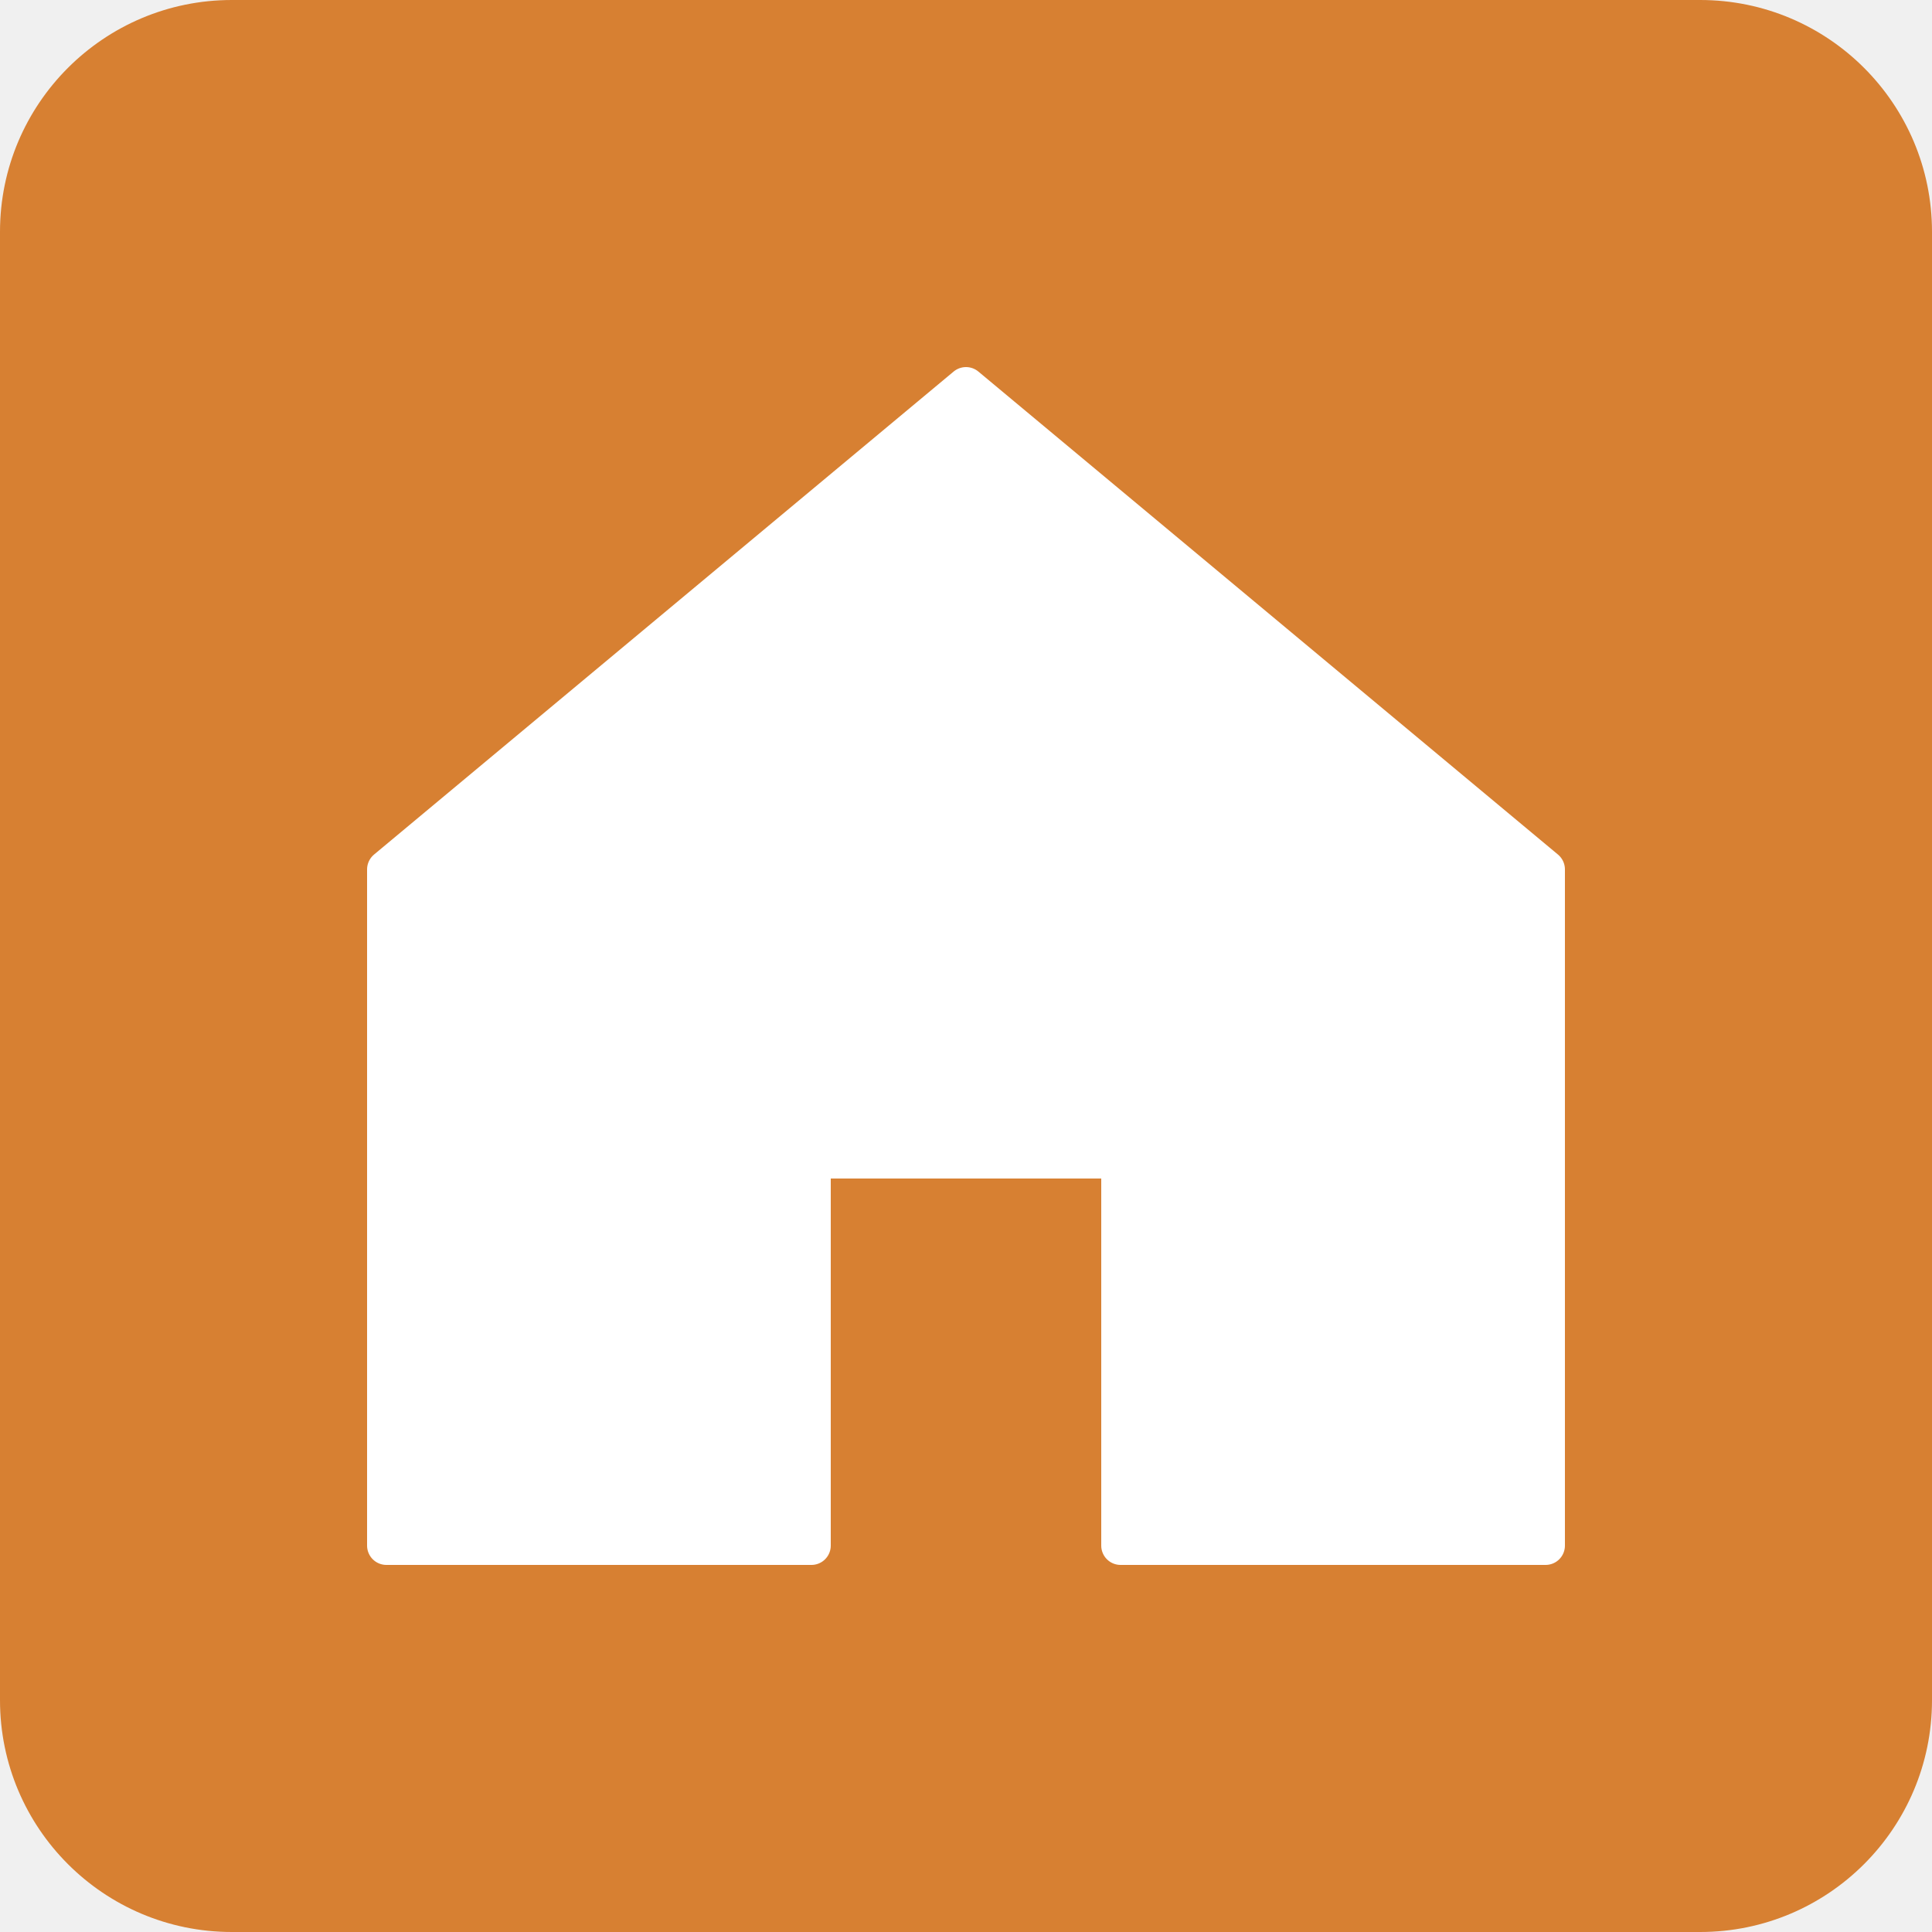
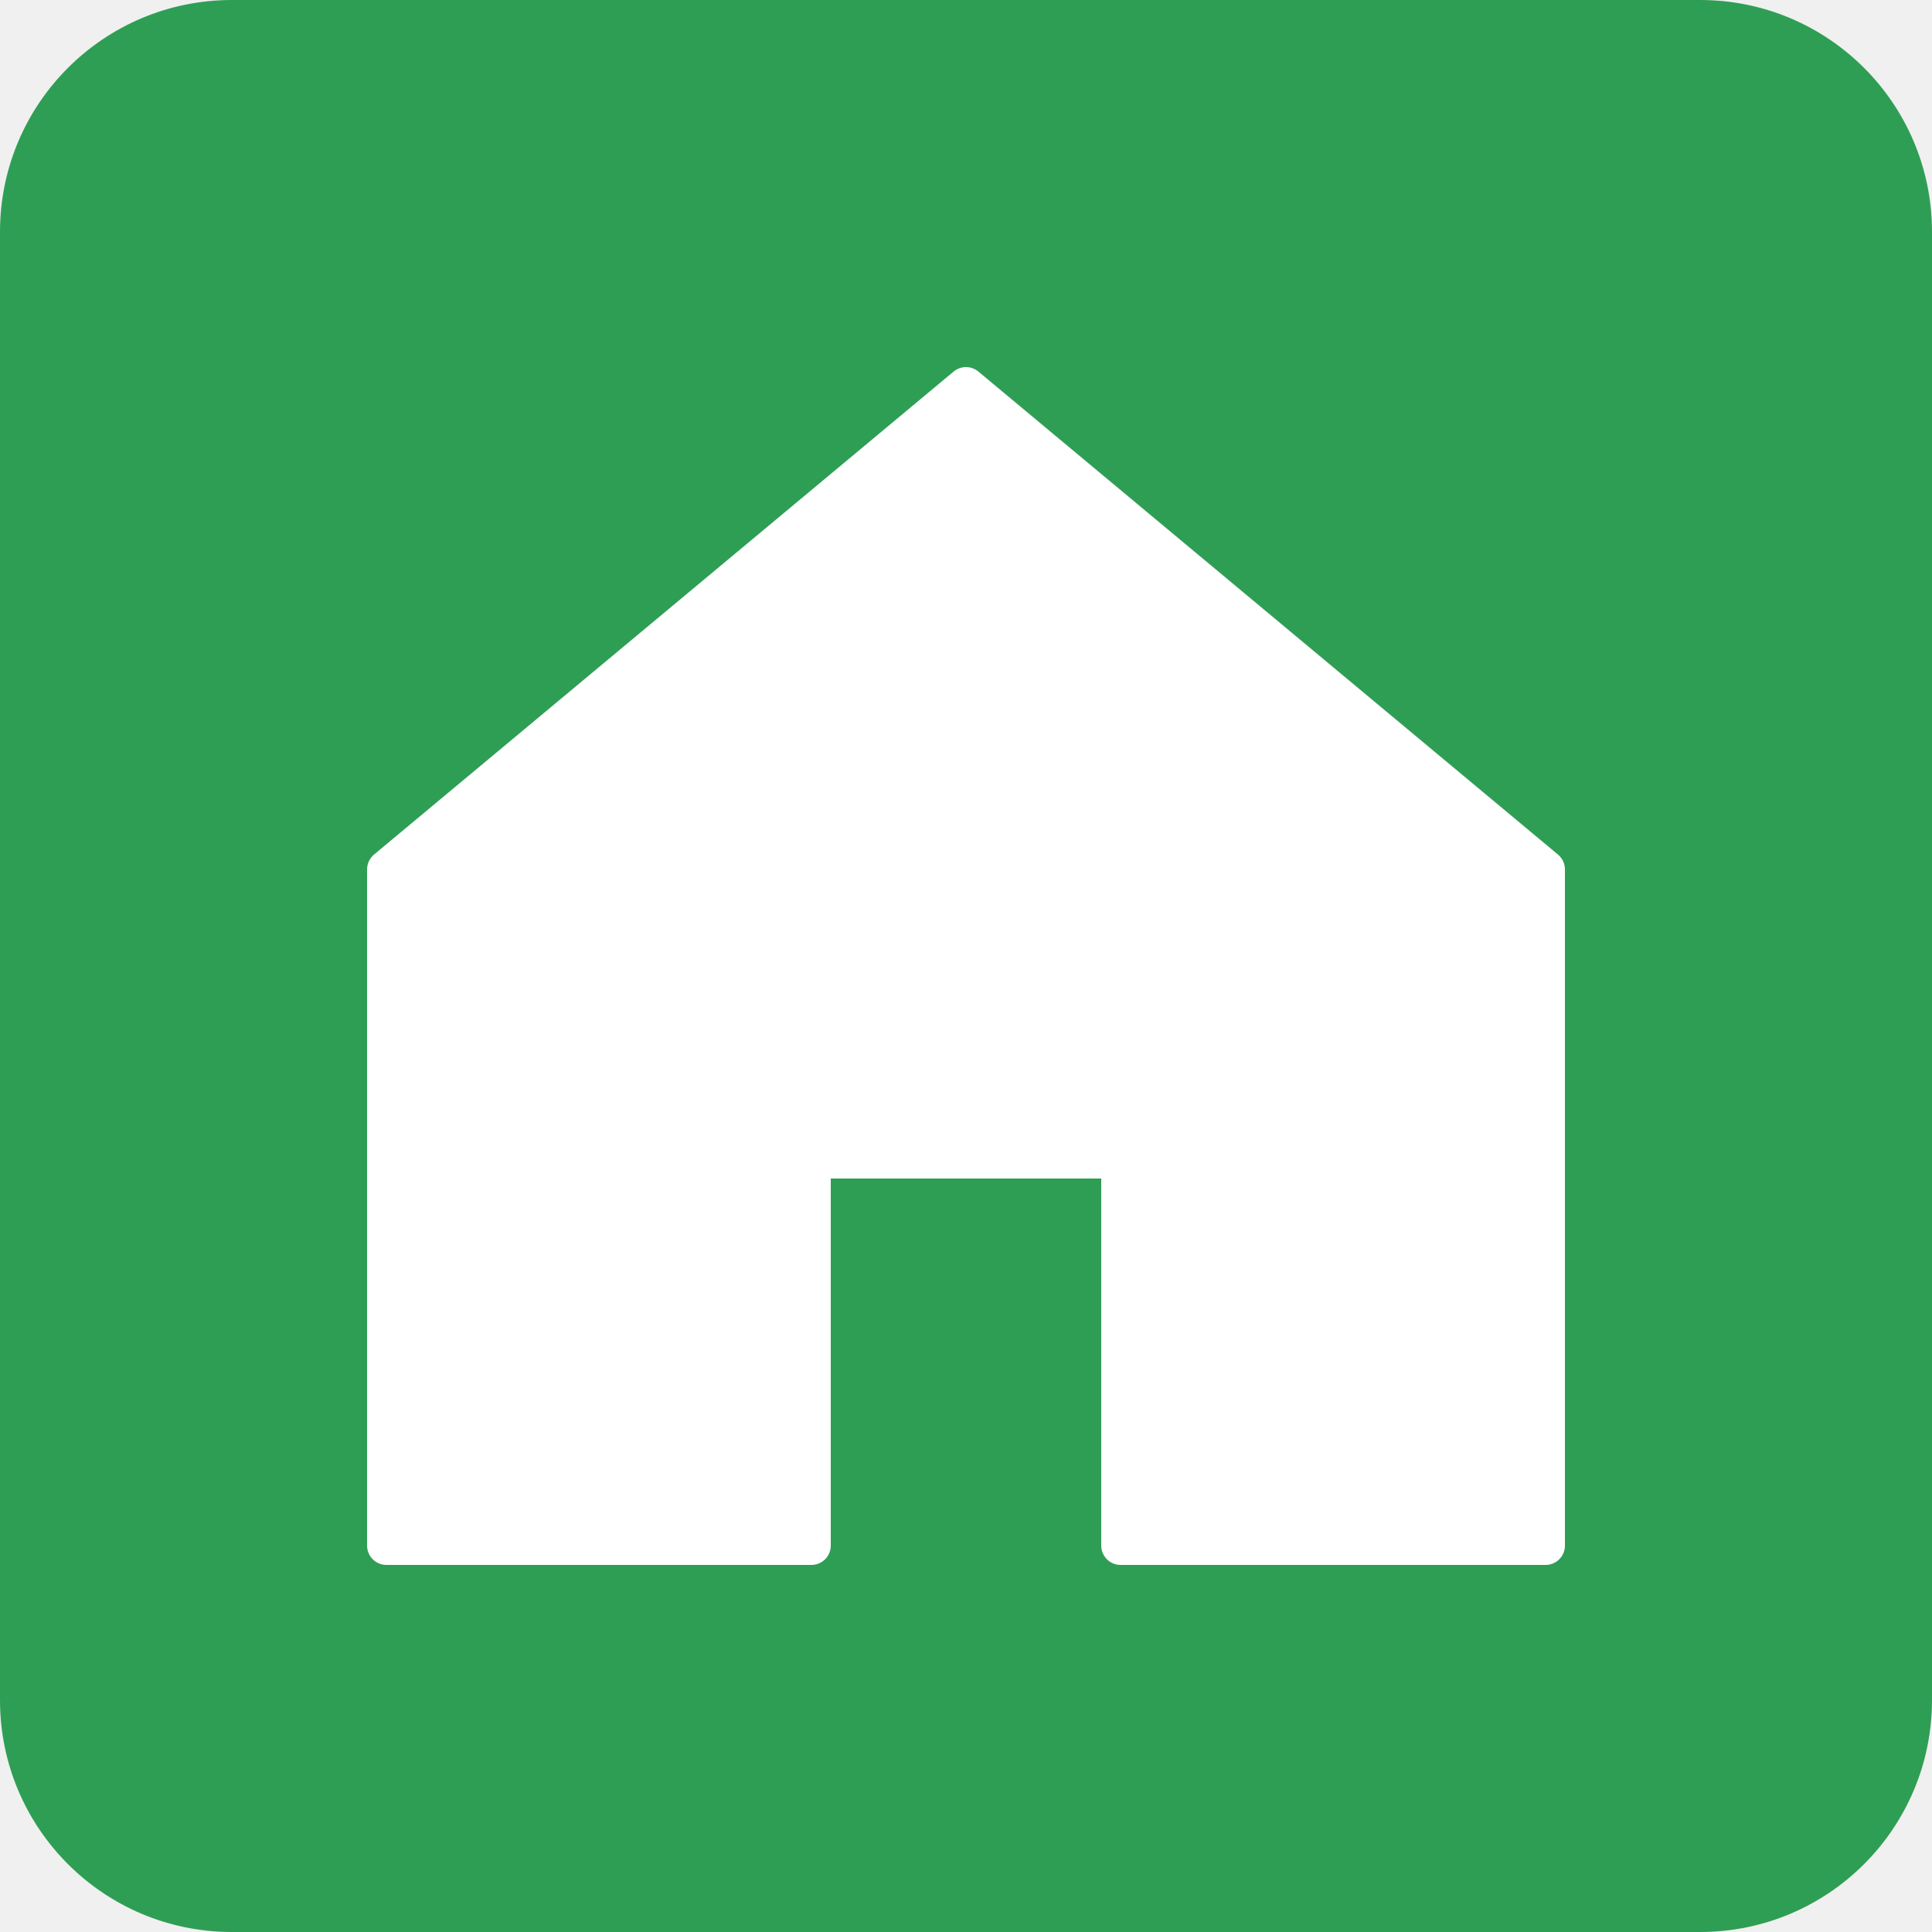
<svg xmlns="http://www.w3.org/2000/svg" viewBox="0 0 100 100" fill="none">
-   <rect width="100" height="100" rx="12" fill="#d78032" />
+   <rect width="100" height="100" rx="12" fill="#2f9e55" />
  <path d="M50 20L20 45V80H42V60H58V80H80V45L50 20Z" fill="white" stroke="white" stroke-width="2" stroke-linejoin="round" />
</svg>
